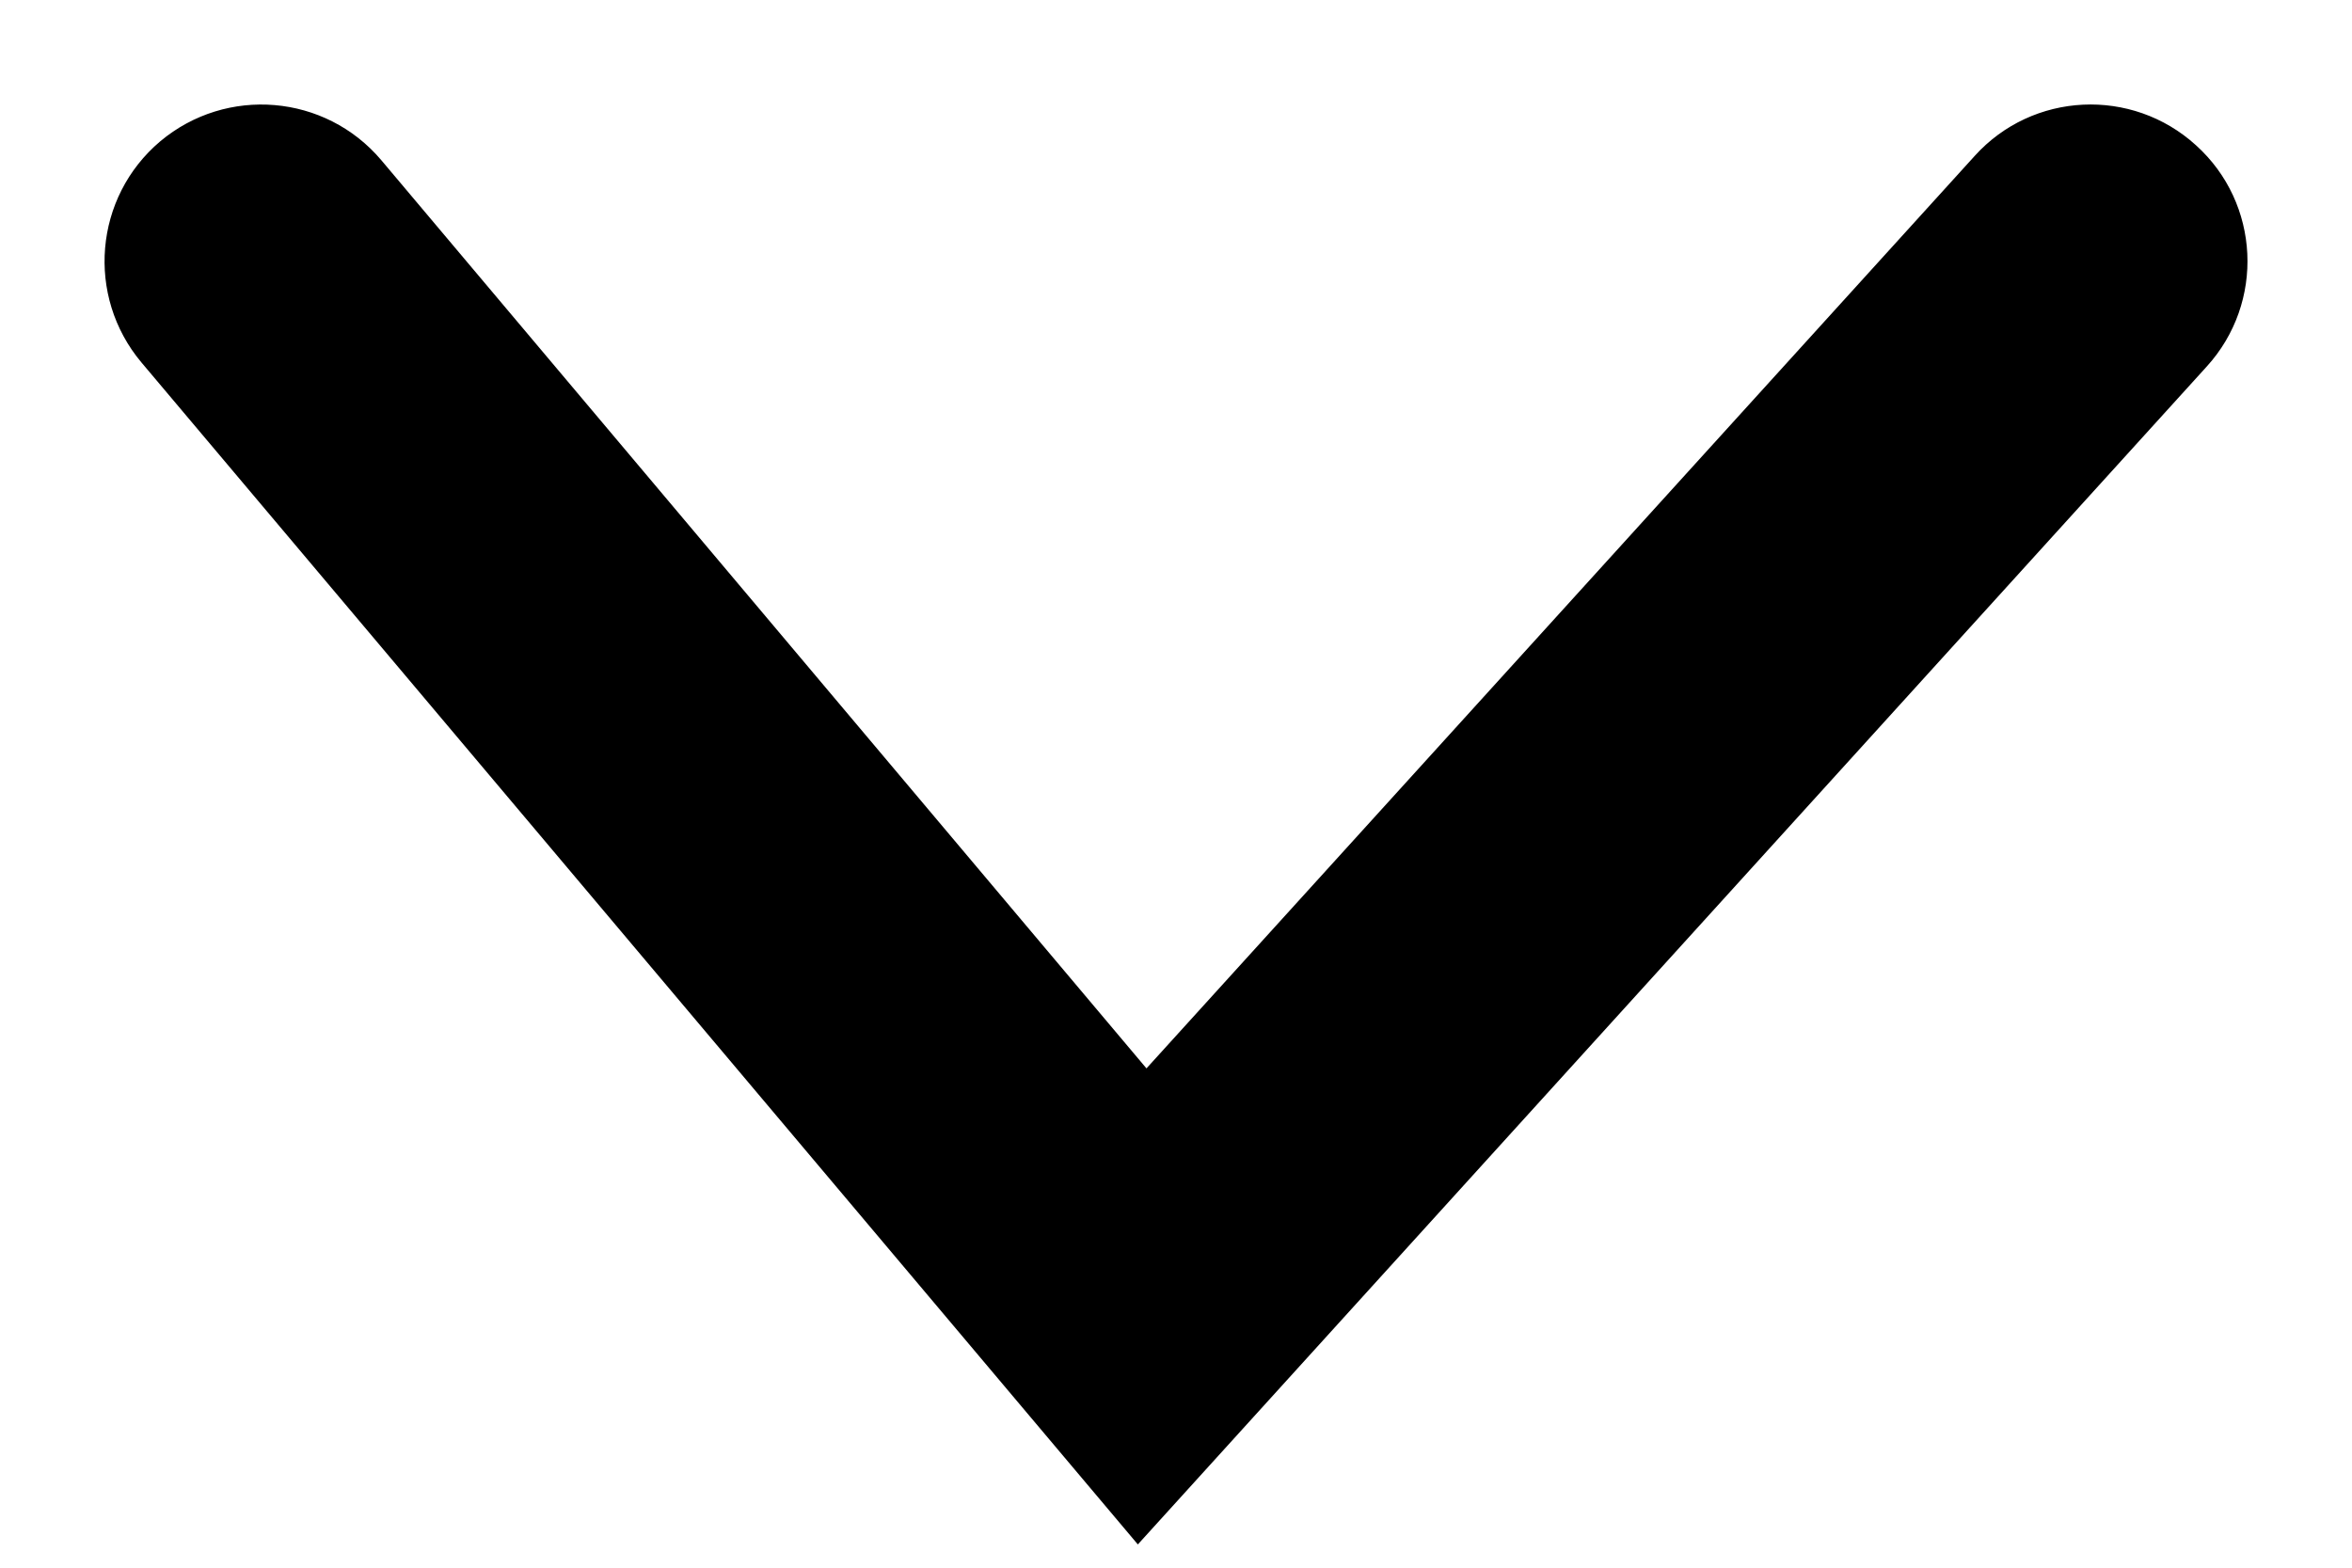
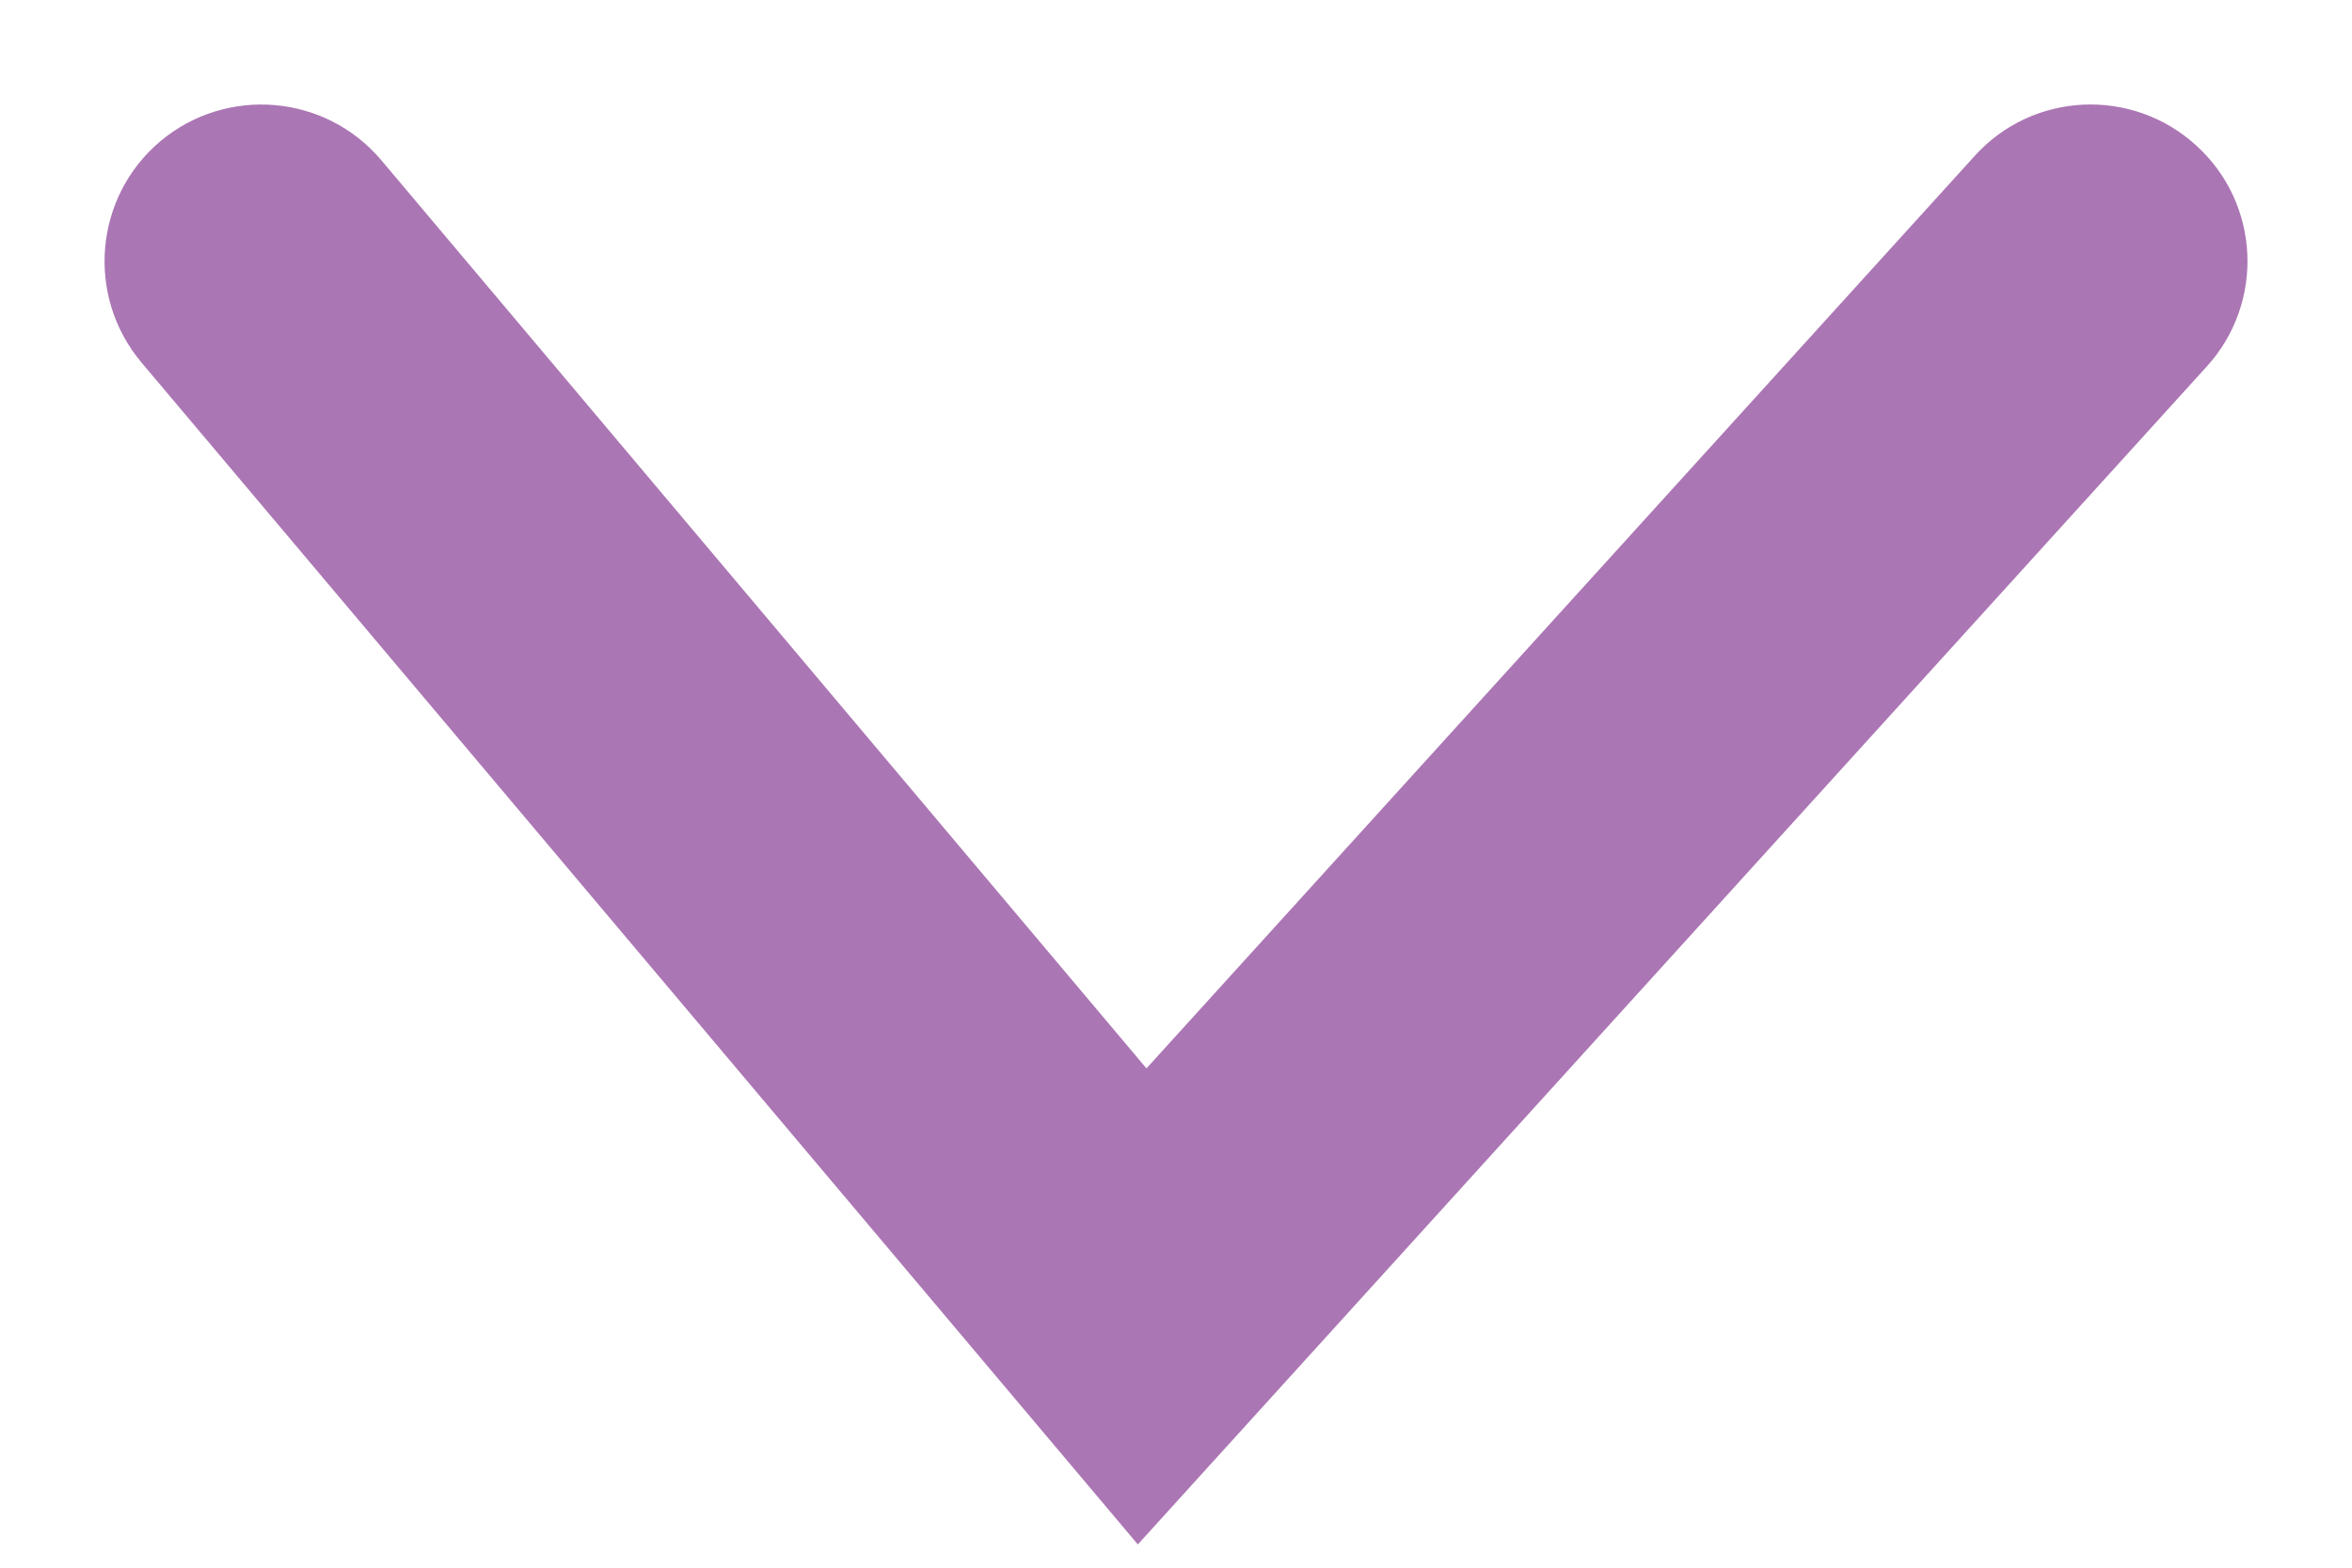
- <svg xmlns="http://www.w3.org/2000/svg" viewBox="0 0 9 6">
+ <svg xmlns="http://www.w3.org/2000/svg" viewBox="0 0 9 6" fill="#AB76B4">
  <path d="M8.403 0.556C8.649 0.778 8.667 1.158 8.444 1.403L4.354 5.911L0.541 1.387C0.328 1.133 0.36 0.755 0.613 0.541C0.867 0.328 1.245 0.36 1.459 0.613L4.387 4.089L7.556 0.597C7.778 0.351 8.158 0.333 8.403 0.556Z" />
</svg>
